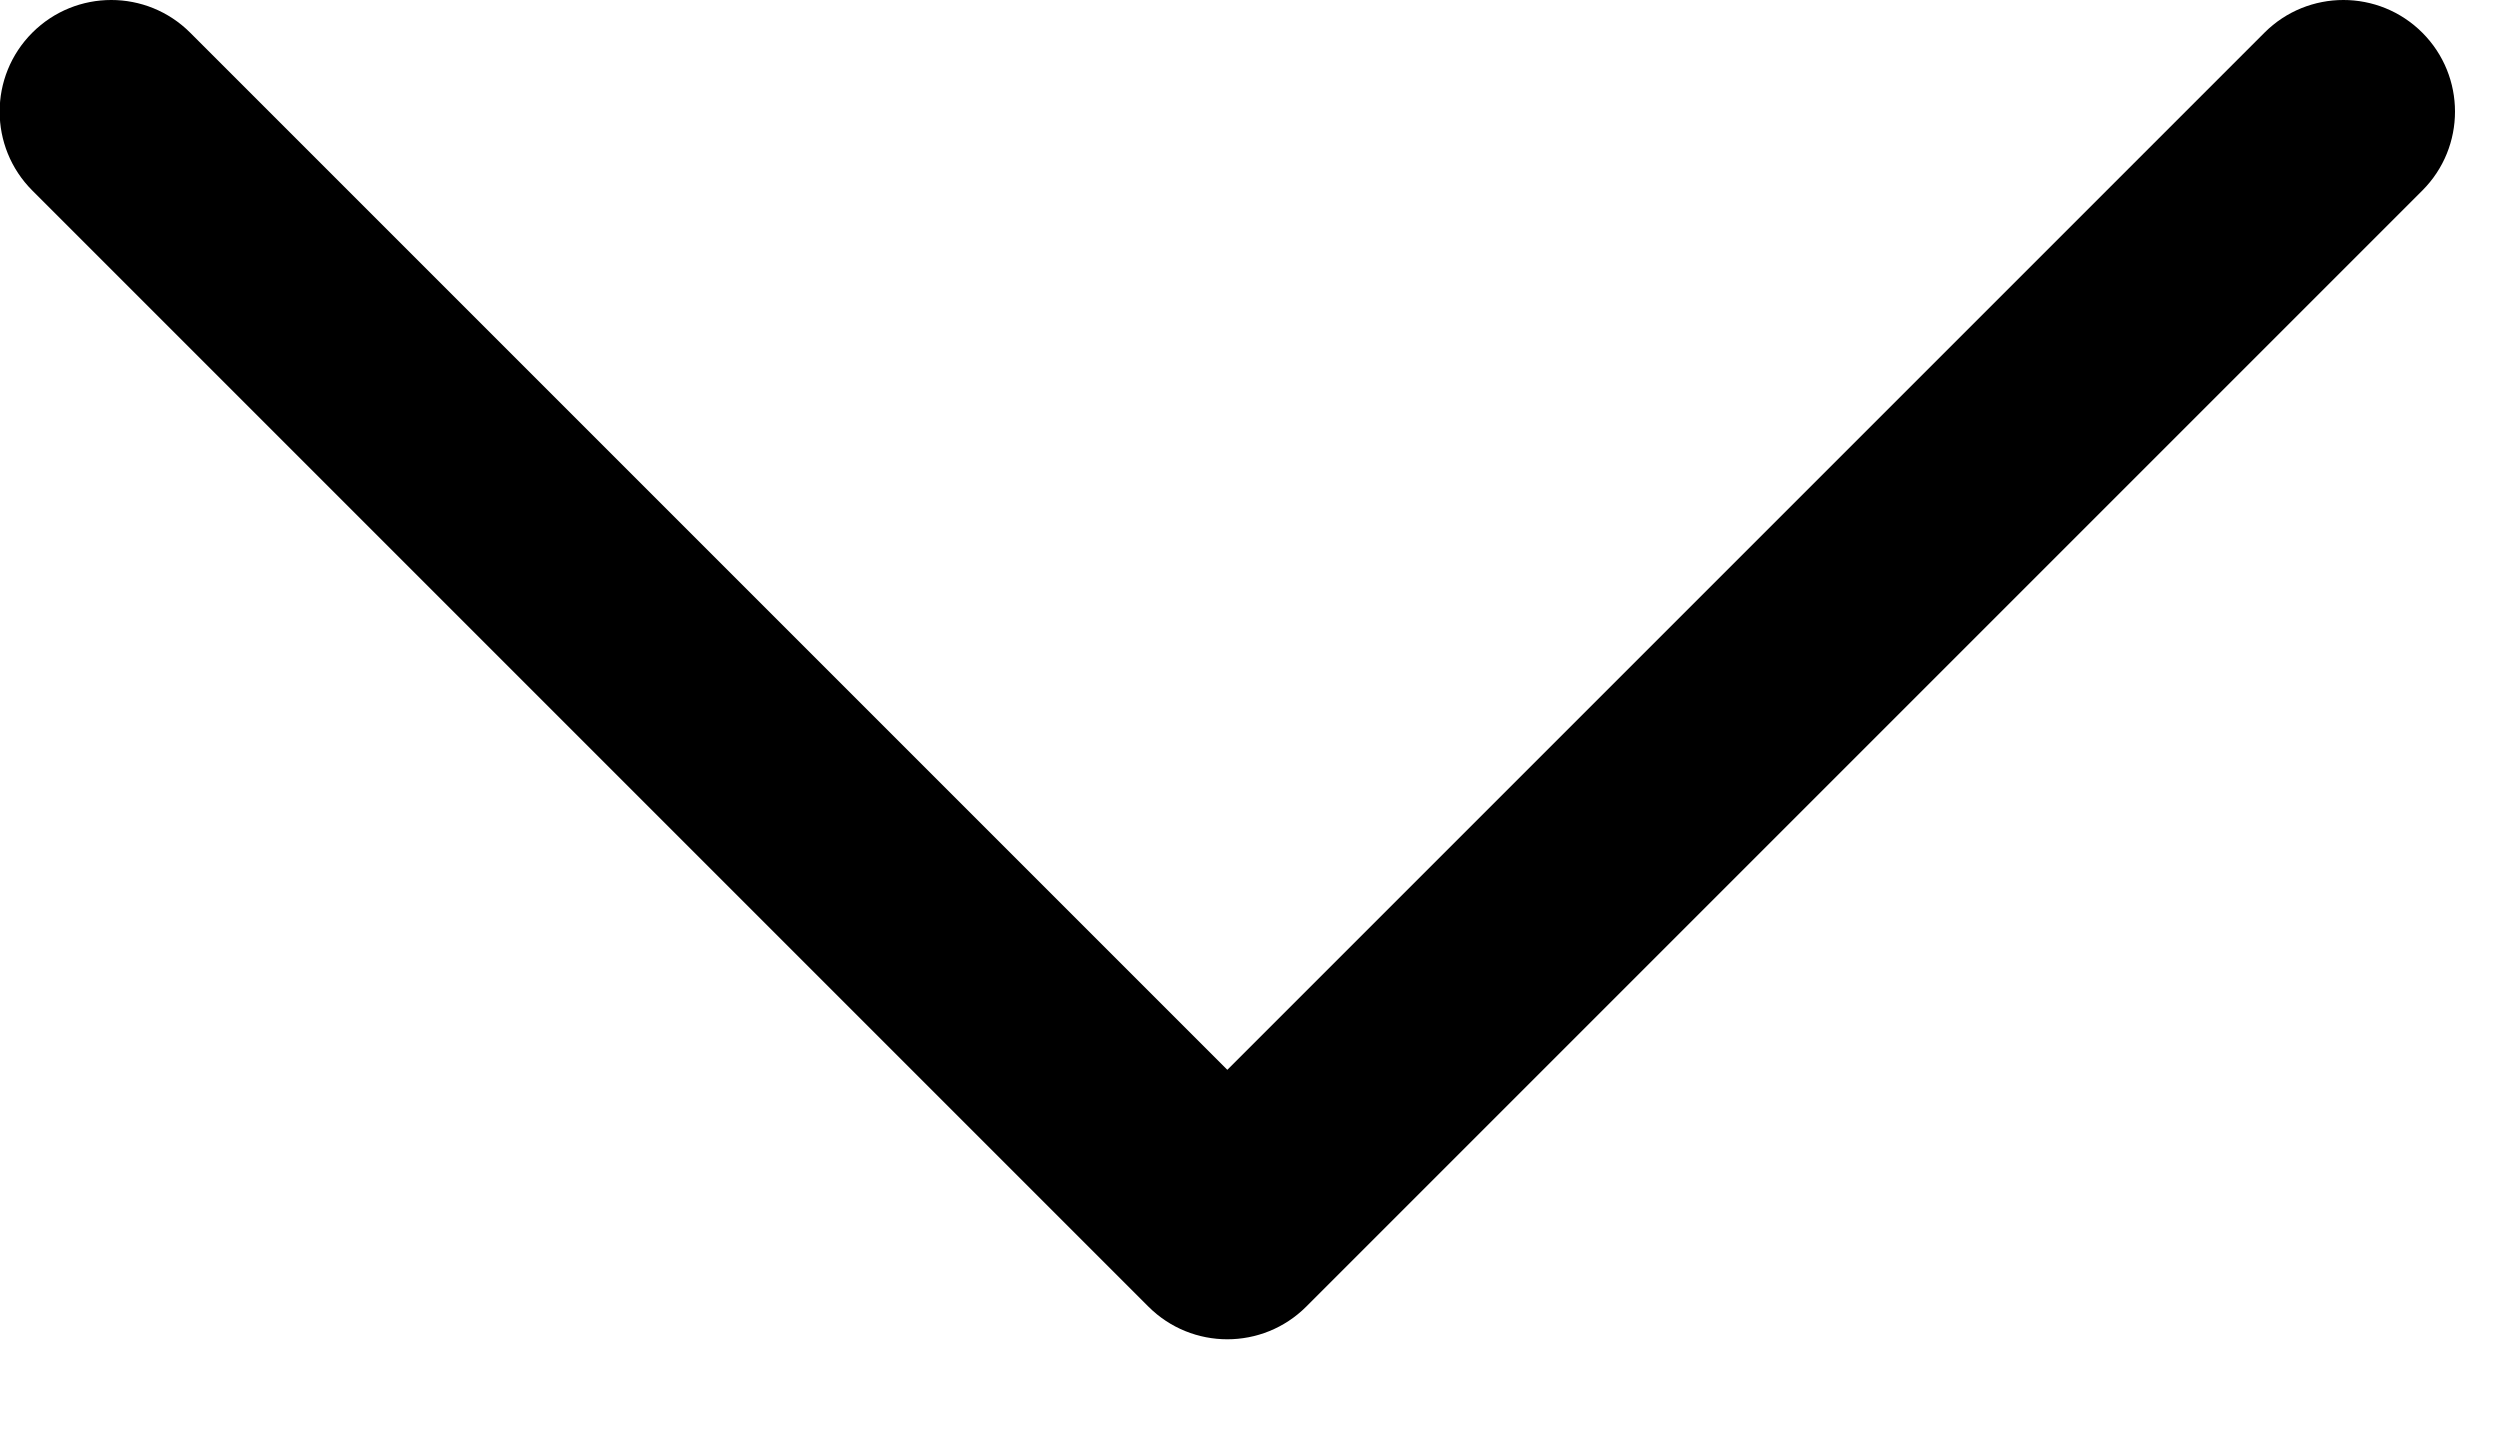
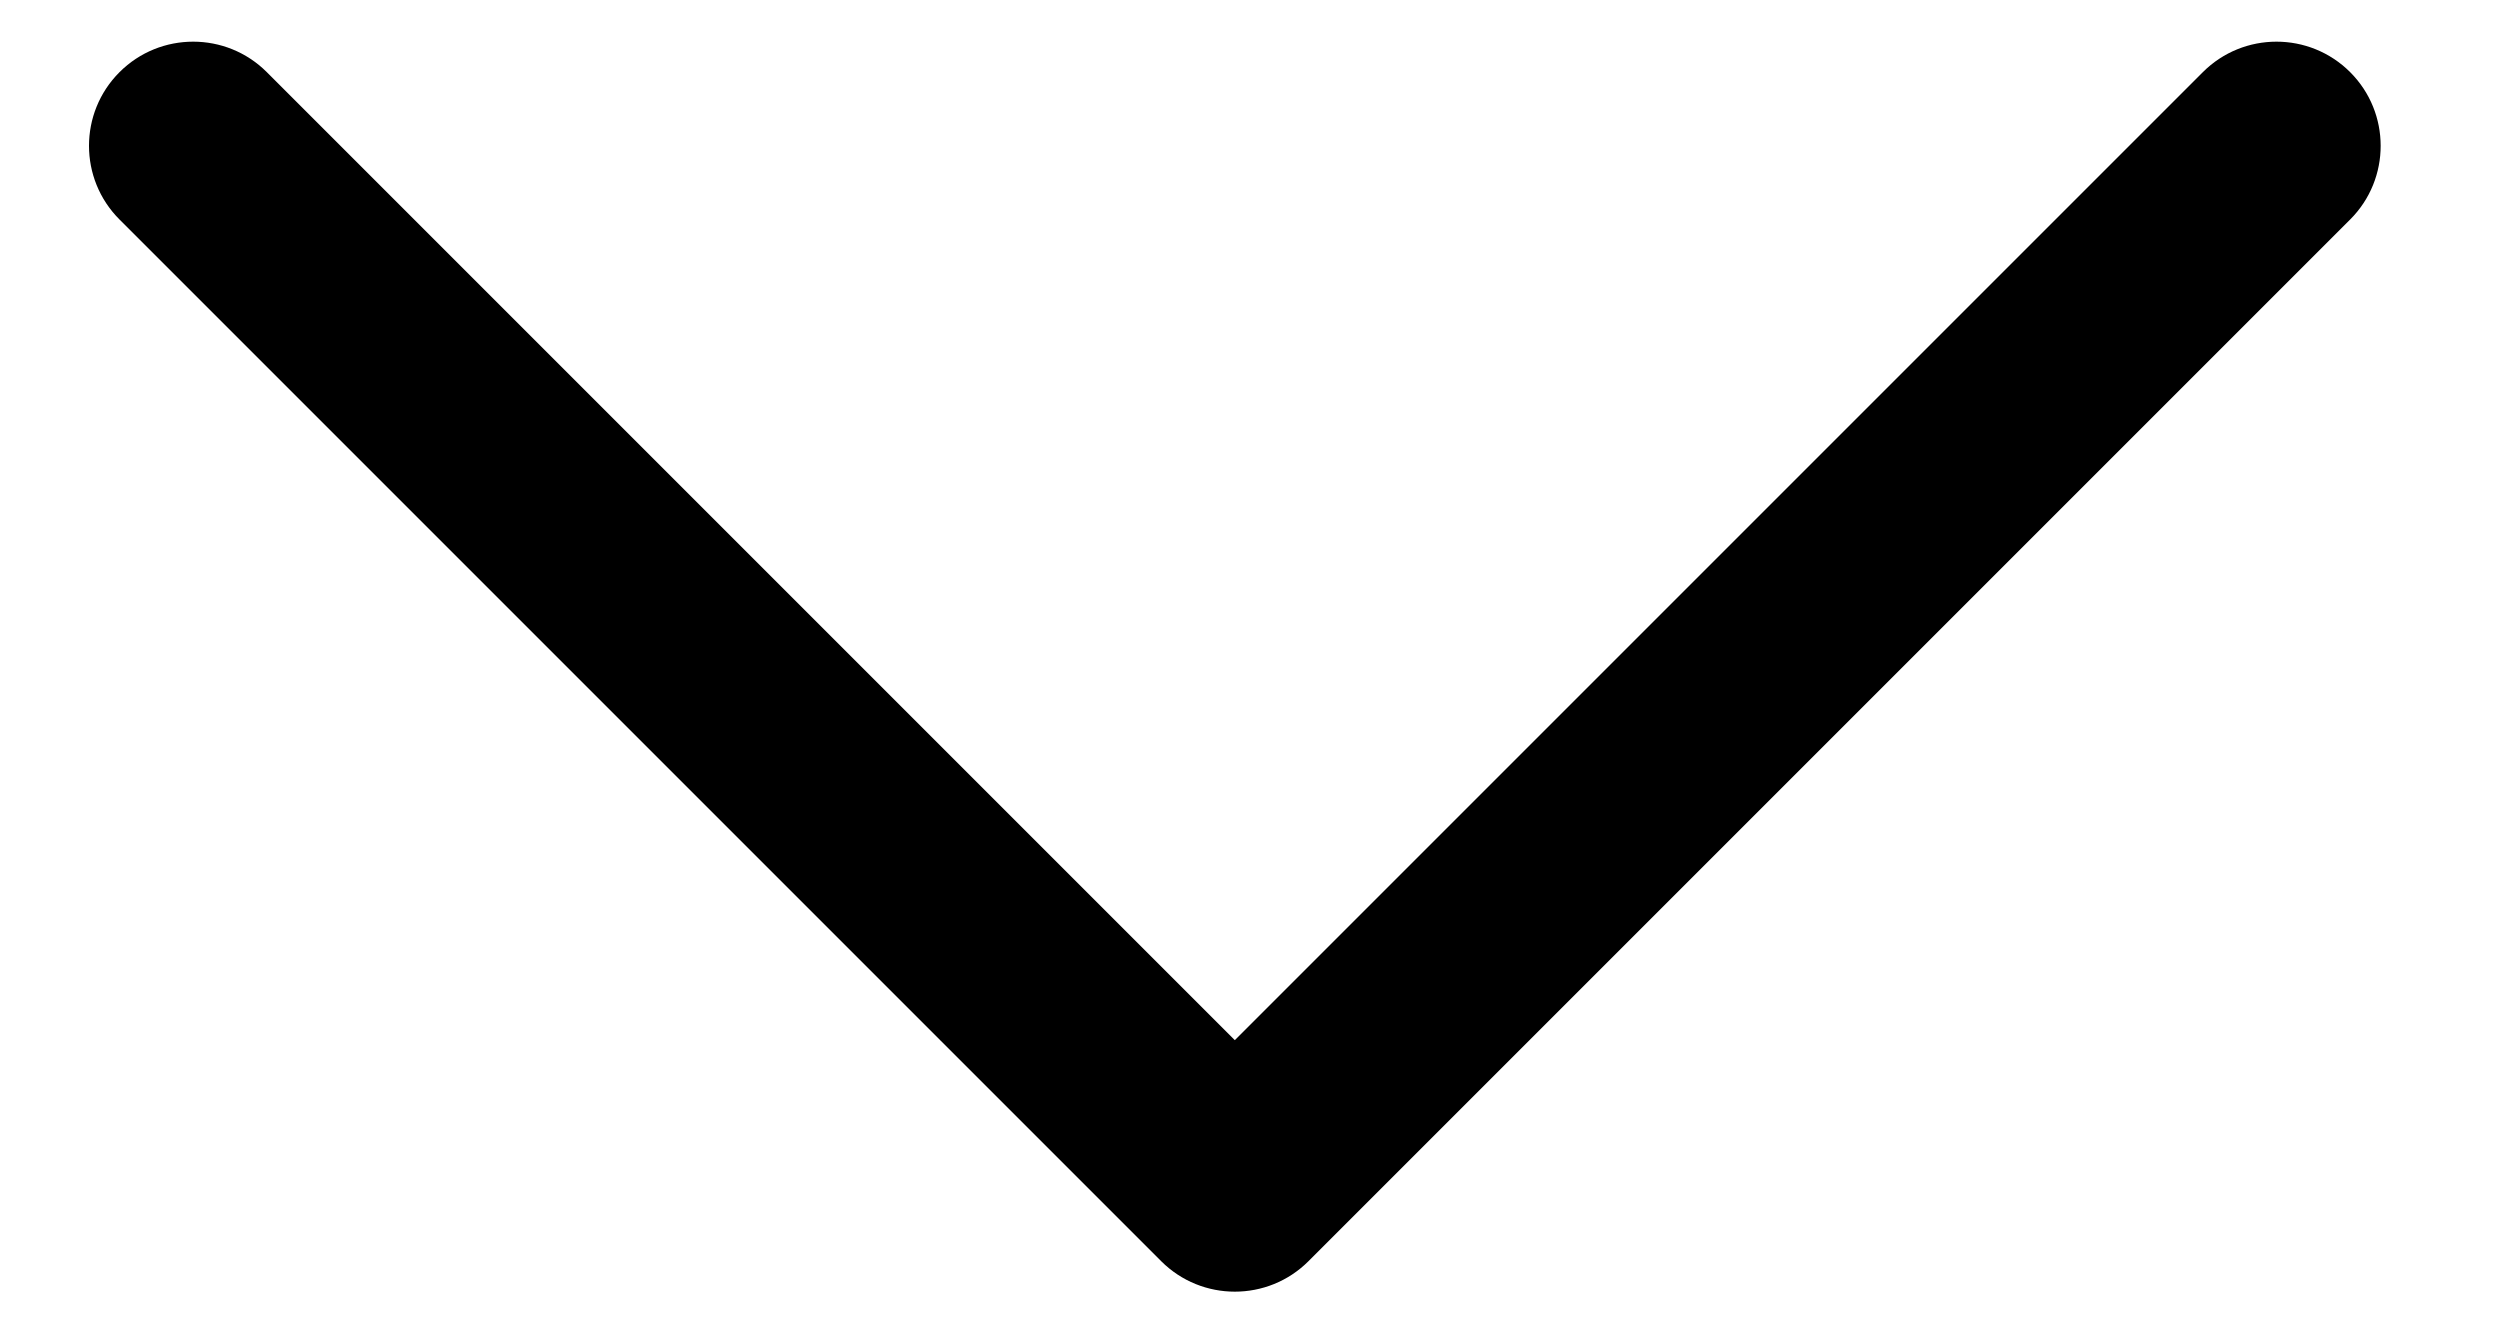
- <svg xmlns="http://www.w3.org/2000/svg" width="14" height="8" viewBox="0 0 14 8" fill="none">
-   <path fill-rule="evenodd" clip-rule="evenodd" d="M7.315 7.317C7.071 7.561 6.675 7.561 6.431 7.317L0.181 1.067C-0.063 0.823 -0.063 0.427 0.181 0.183C0.425 -0.061 0.821 -0.061 1.065 0.183L6.873 5.991L12.681 0.183C12.925 -0.061 13.321 -0.061 13.565 0.183C13.809 0.427 13.809 0.823 13.565 1.067L7.315 7.317Z" fill="currentColor" />
+ <svg xmlns="http://www.w3.org/2000/svg" width="15" height="8" viewBox="0 0 15 8" fill="none">
+   <path fill-rule="evenodd" clip-rule="evenodd" d="M7.851 7.567C7.607 7.811 7.211 7.811 6.967 7.567L0.717 1.317C0.473 1.073 0.473 0.677 0.717 0.433C0.961 0.189 1.357 0.189 1.601 0.433L7.409 6.241L13.217 0.433C13.461 0.189 13.857 0.189 14.101 0.433C14.345 0.677 14.345 1.073 14.101 1.317L7.851 7.567Z" fill="currentColor" />
</svg>
